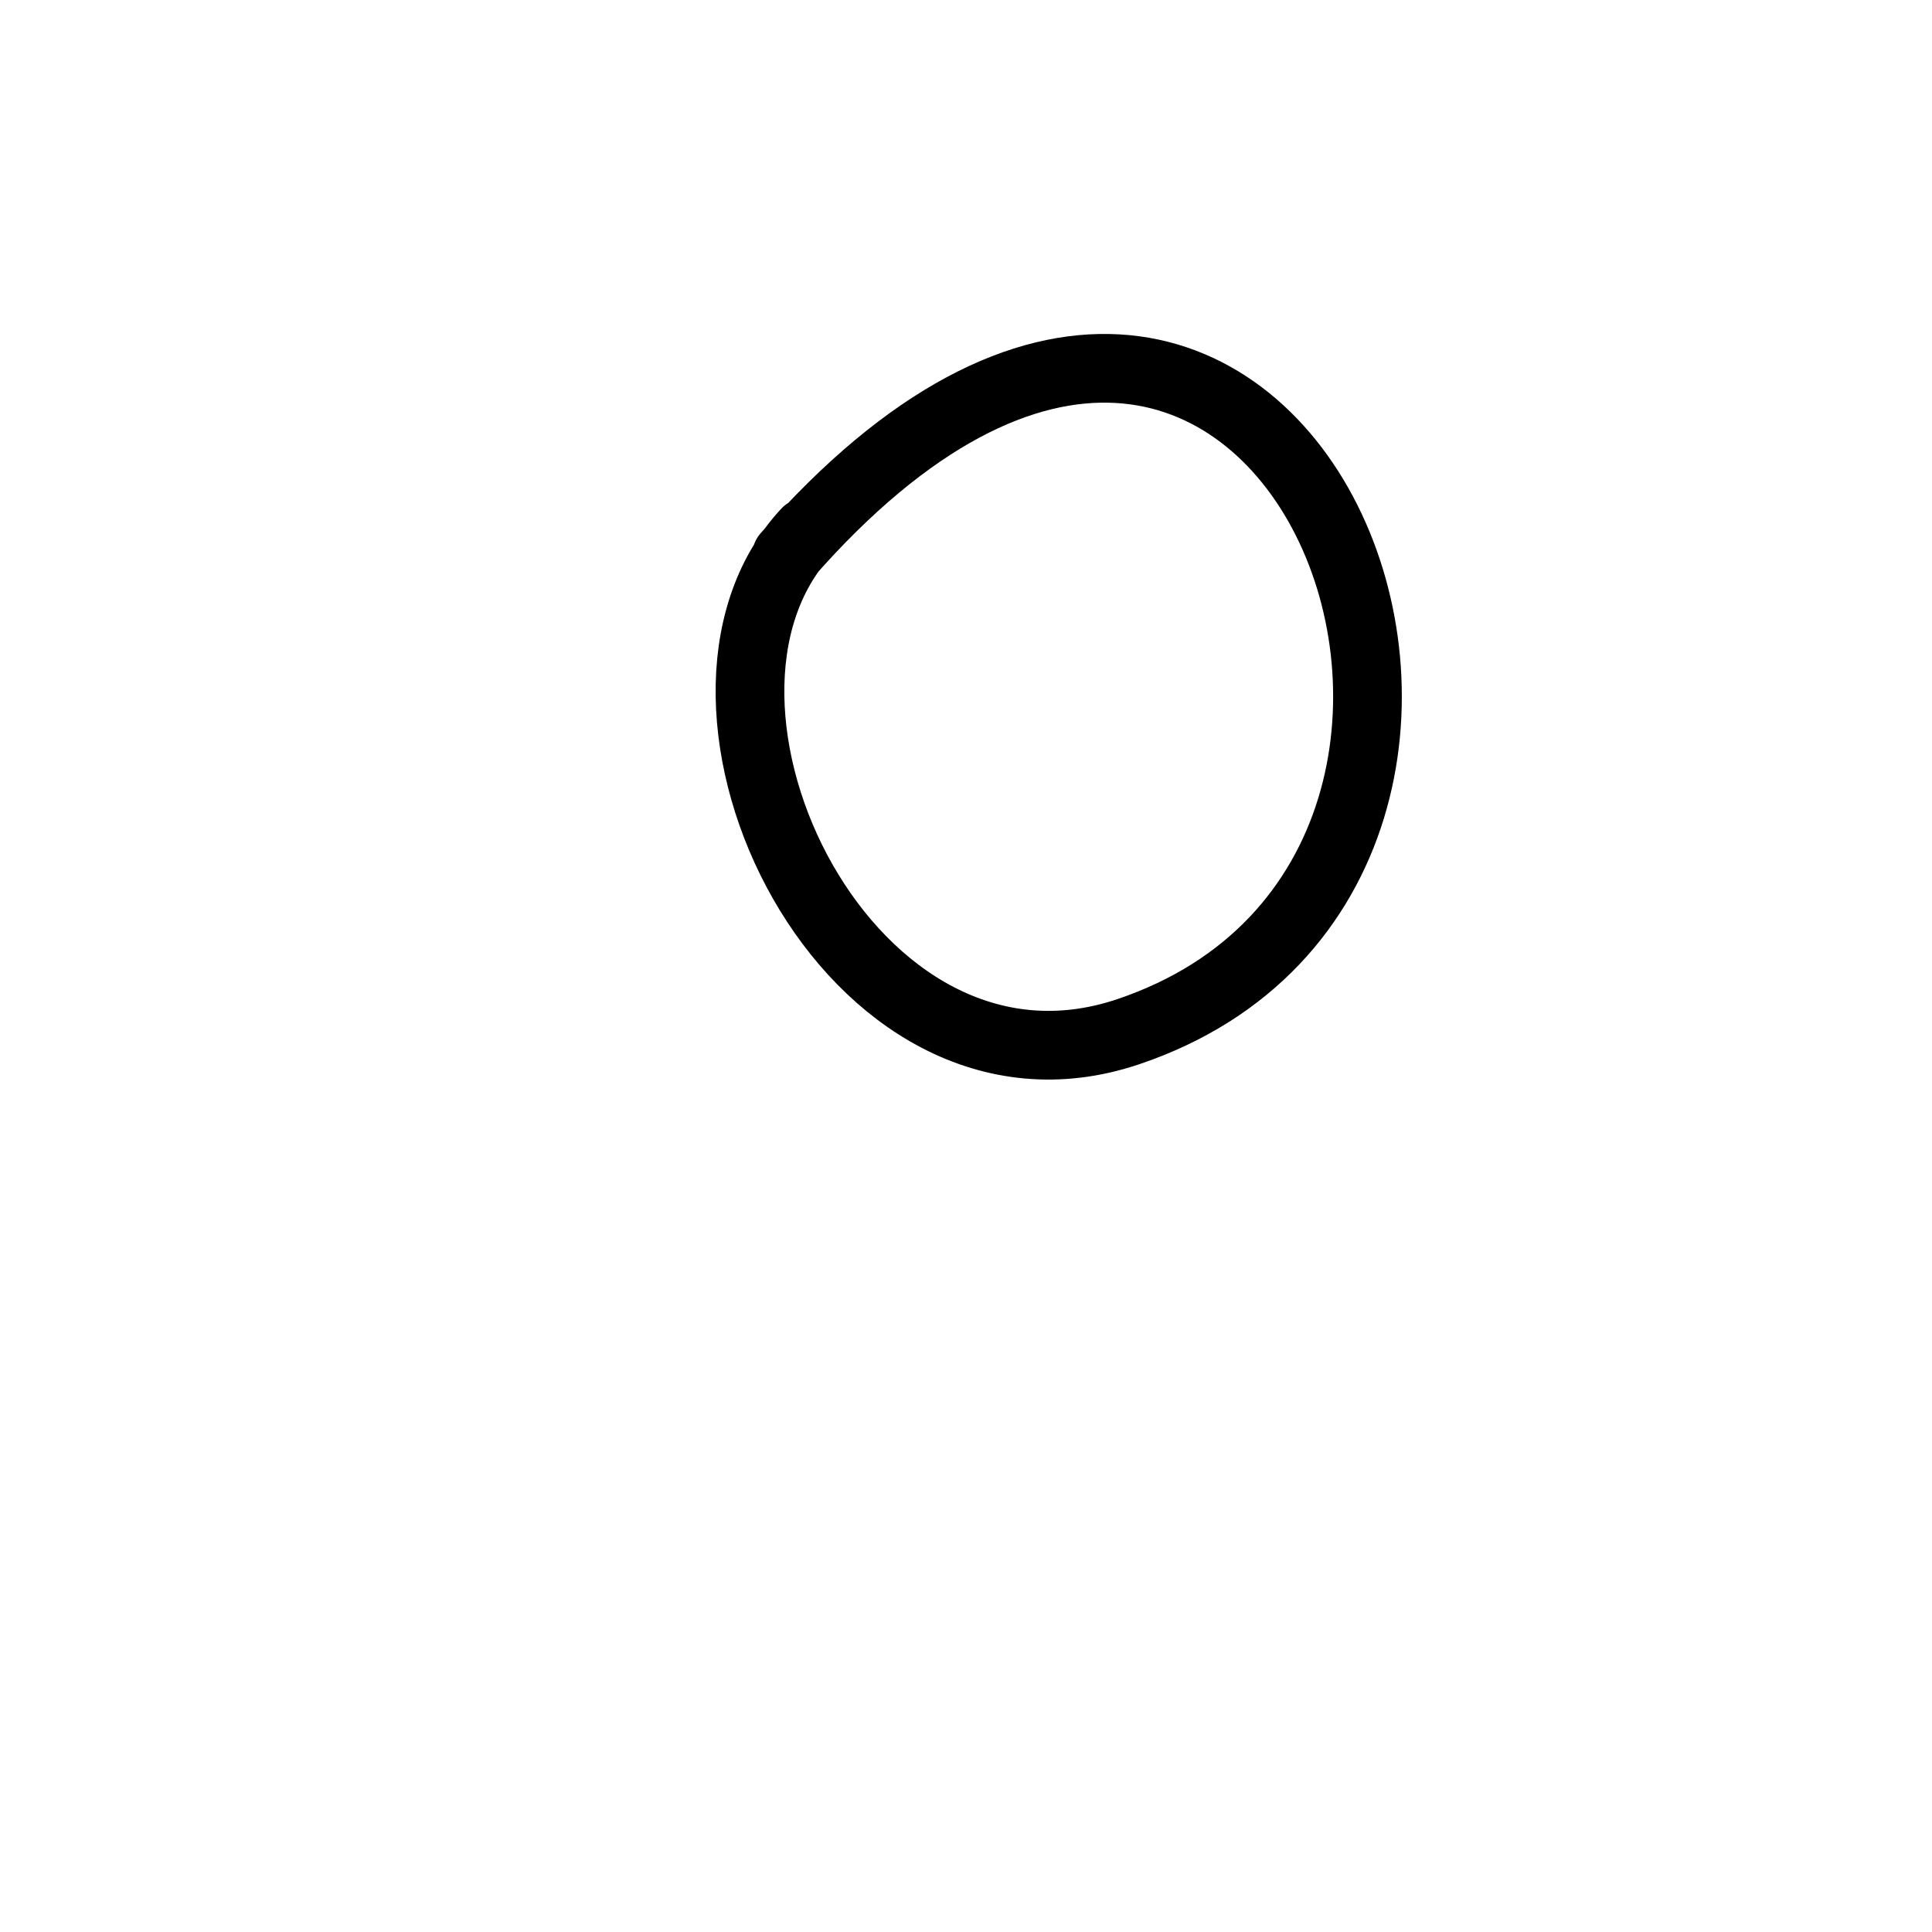
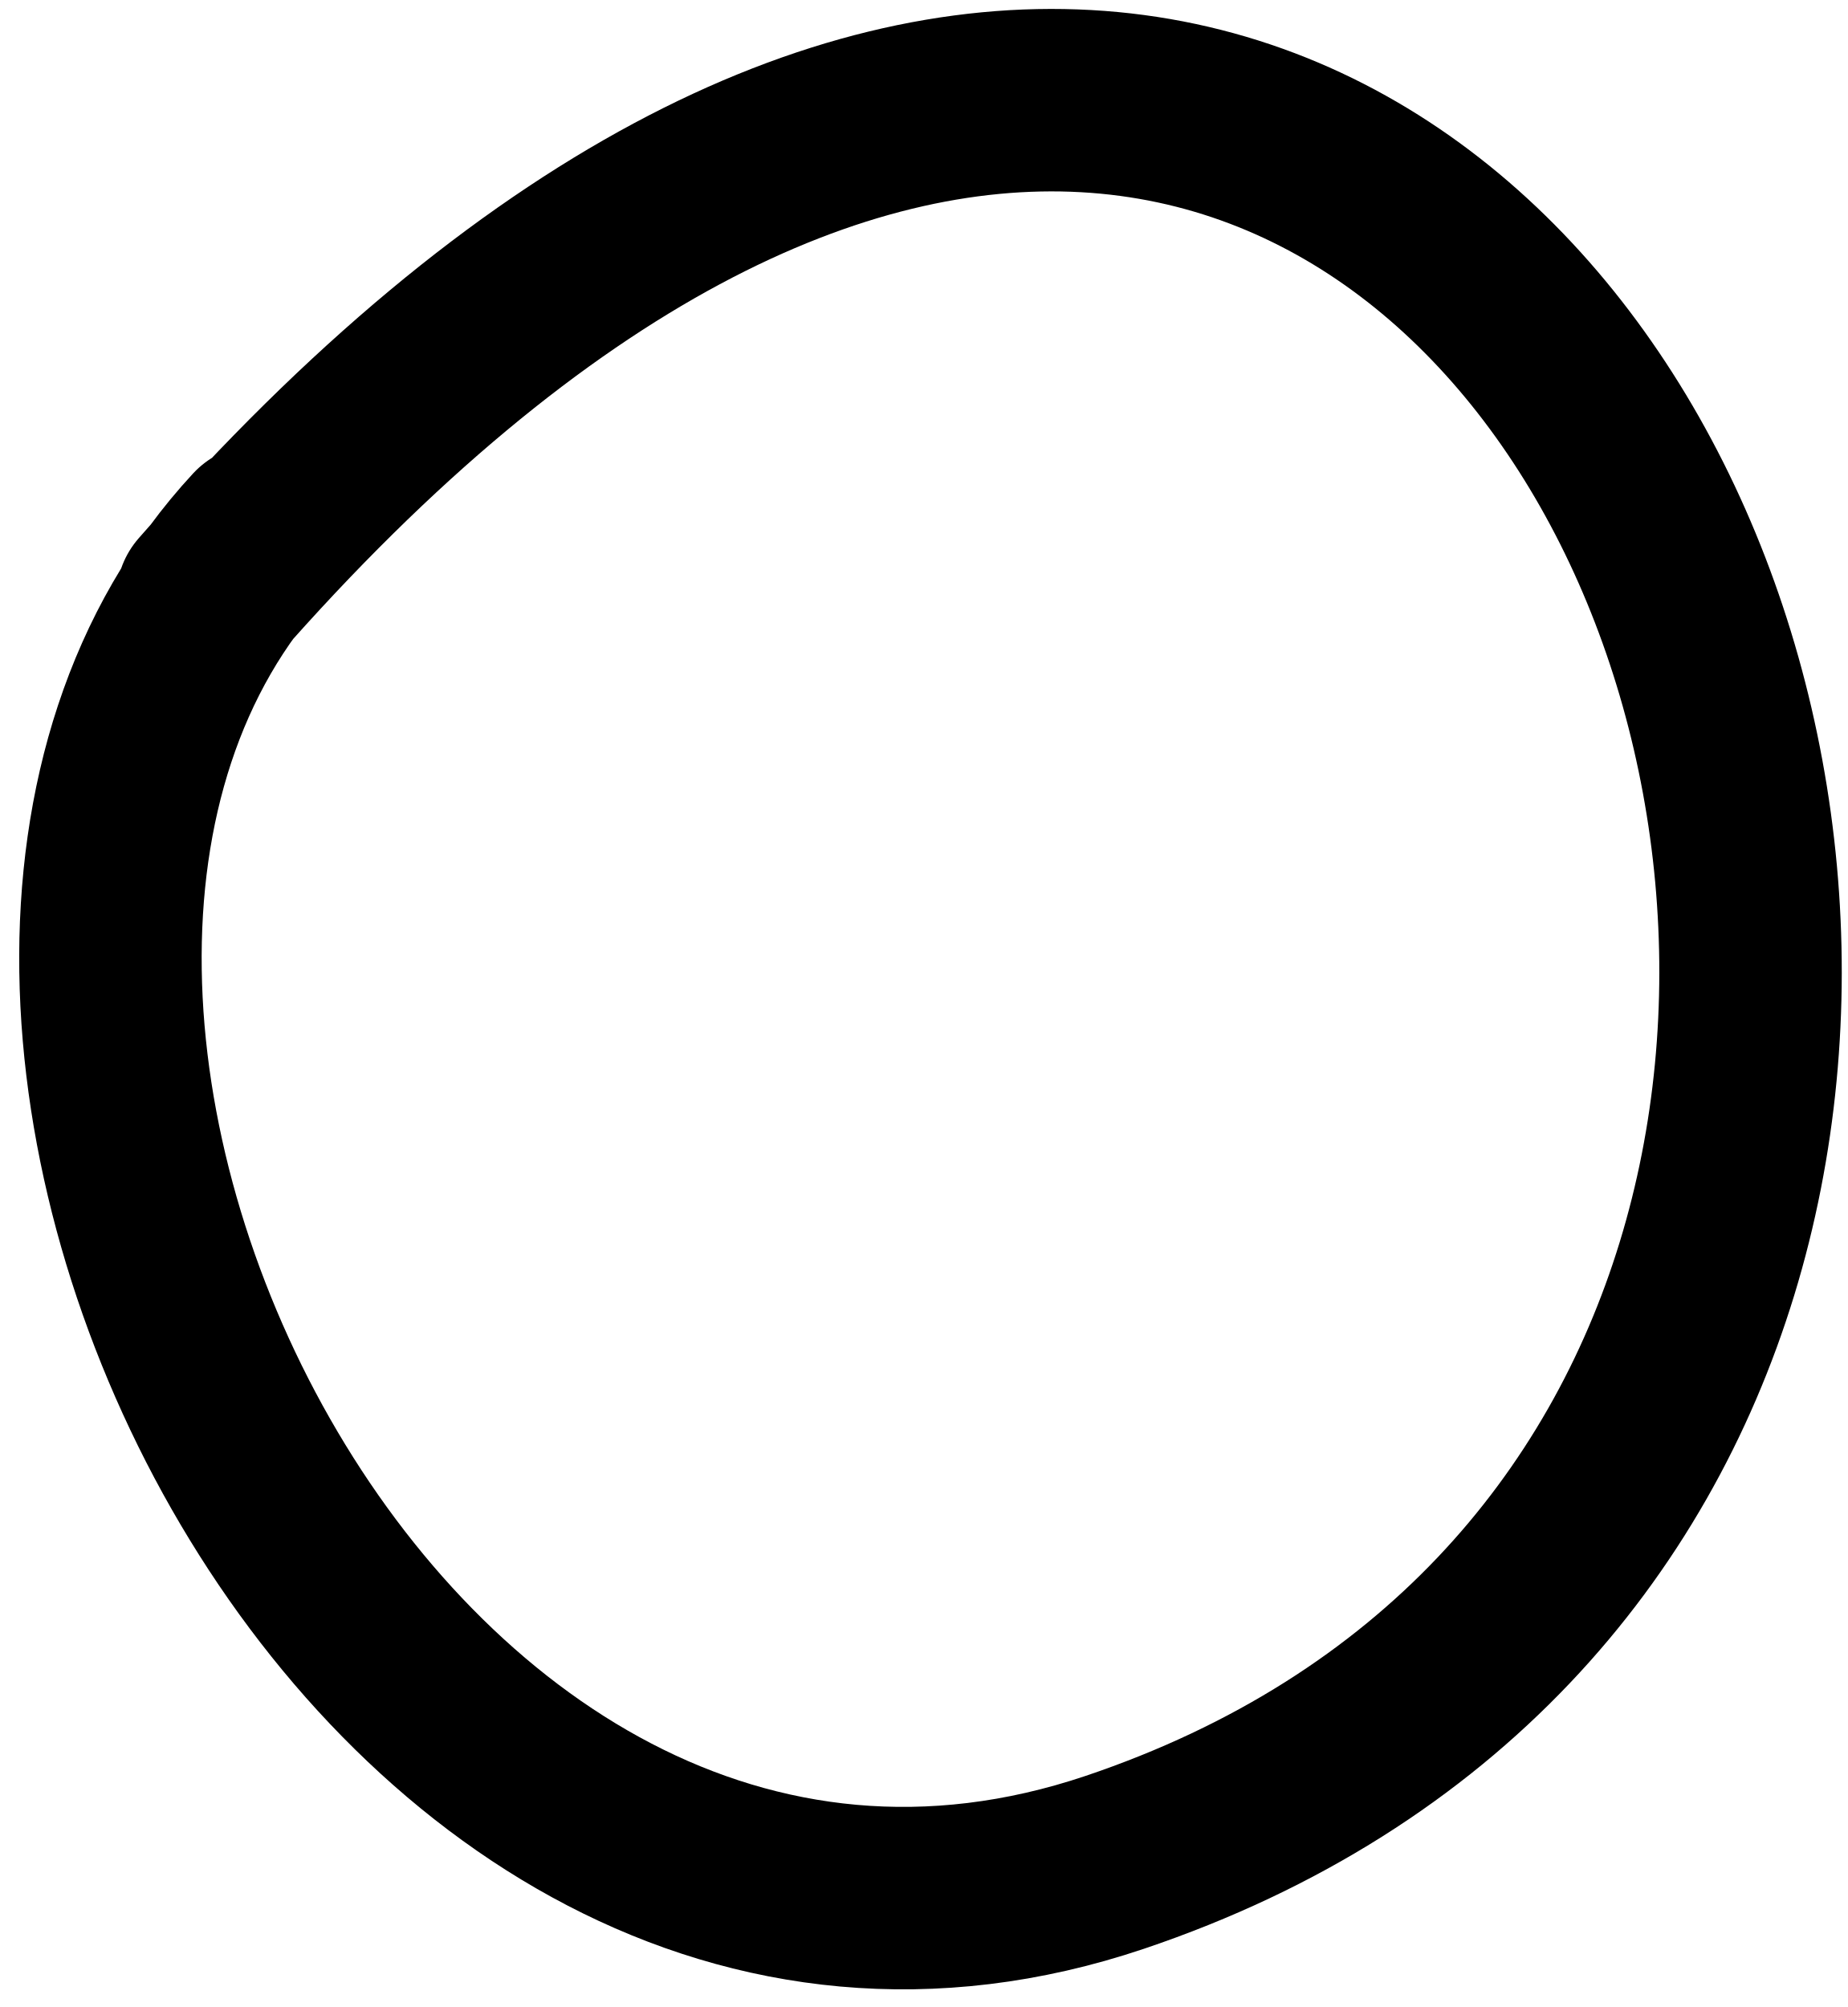
- <svg xmlns="http://www.w3.org/2000/svg" width="800px" height="800px" viewBox="0 0 450 400" fill="none">
+ <svg xmlns="http://www.w3.org/2000/svg" fill="none" viewBox="165 52 162 176">

# Circle
<path d="M183.183 104.469C298.323 -27.114 376.95 176.85 262.758 215.315C197.875 237.172 150.585 139.072 187.809 98.948" stroke="#000000" stroke-opacity="1" stroke-width="16" stroke-linecap="round" stroke-linejoin="round" />
</svg>
